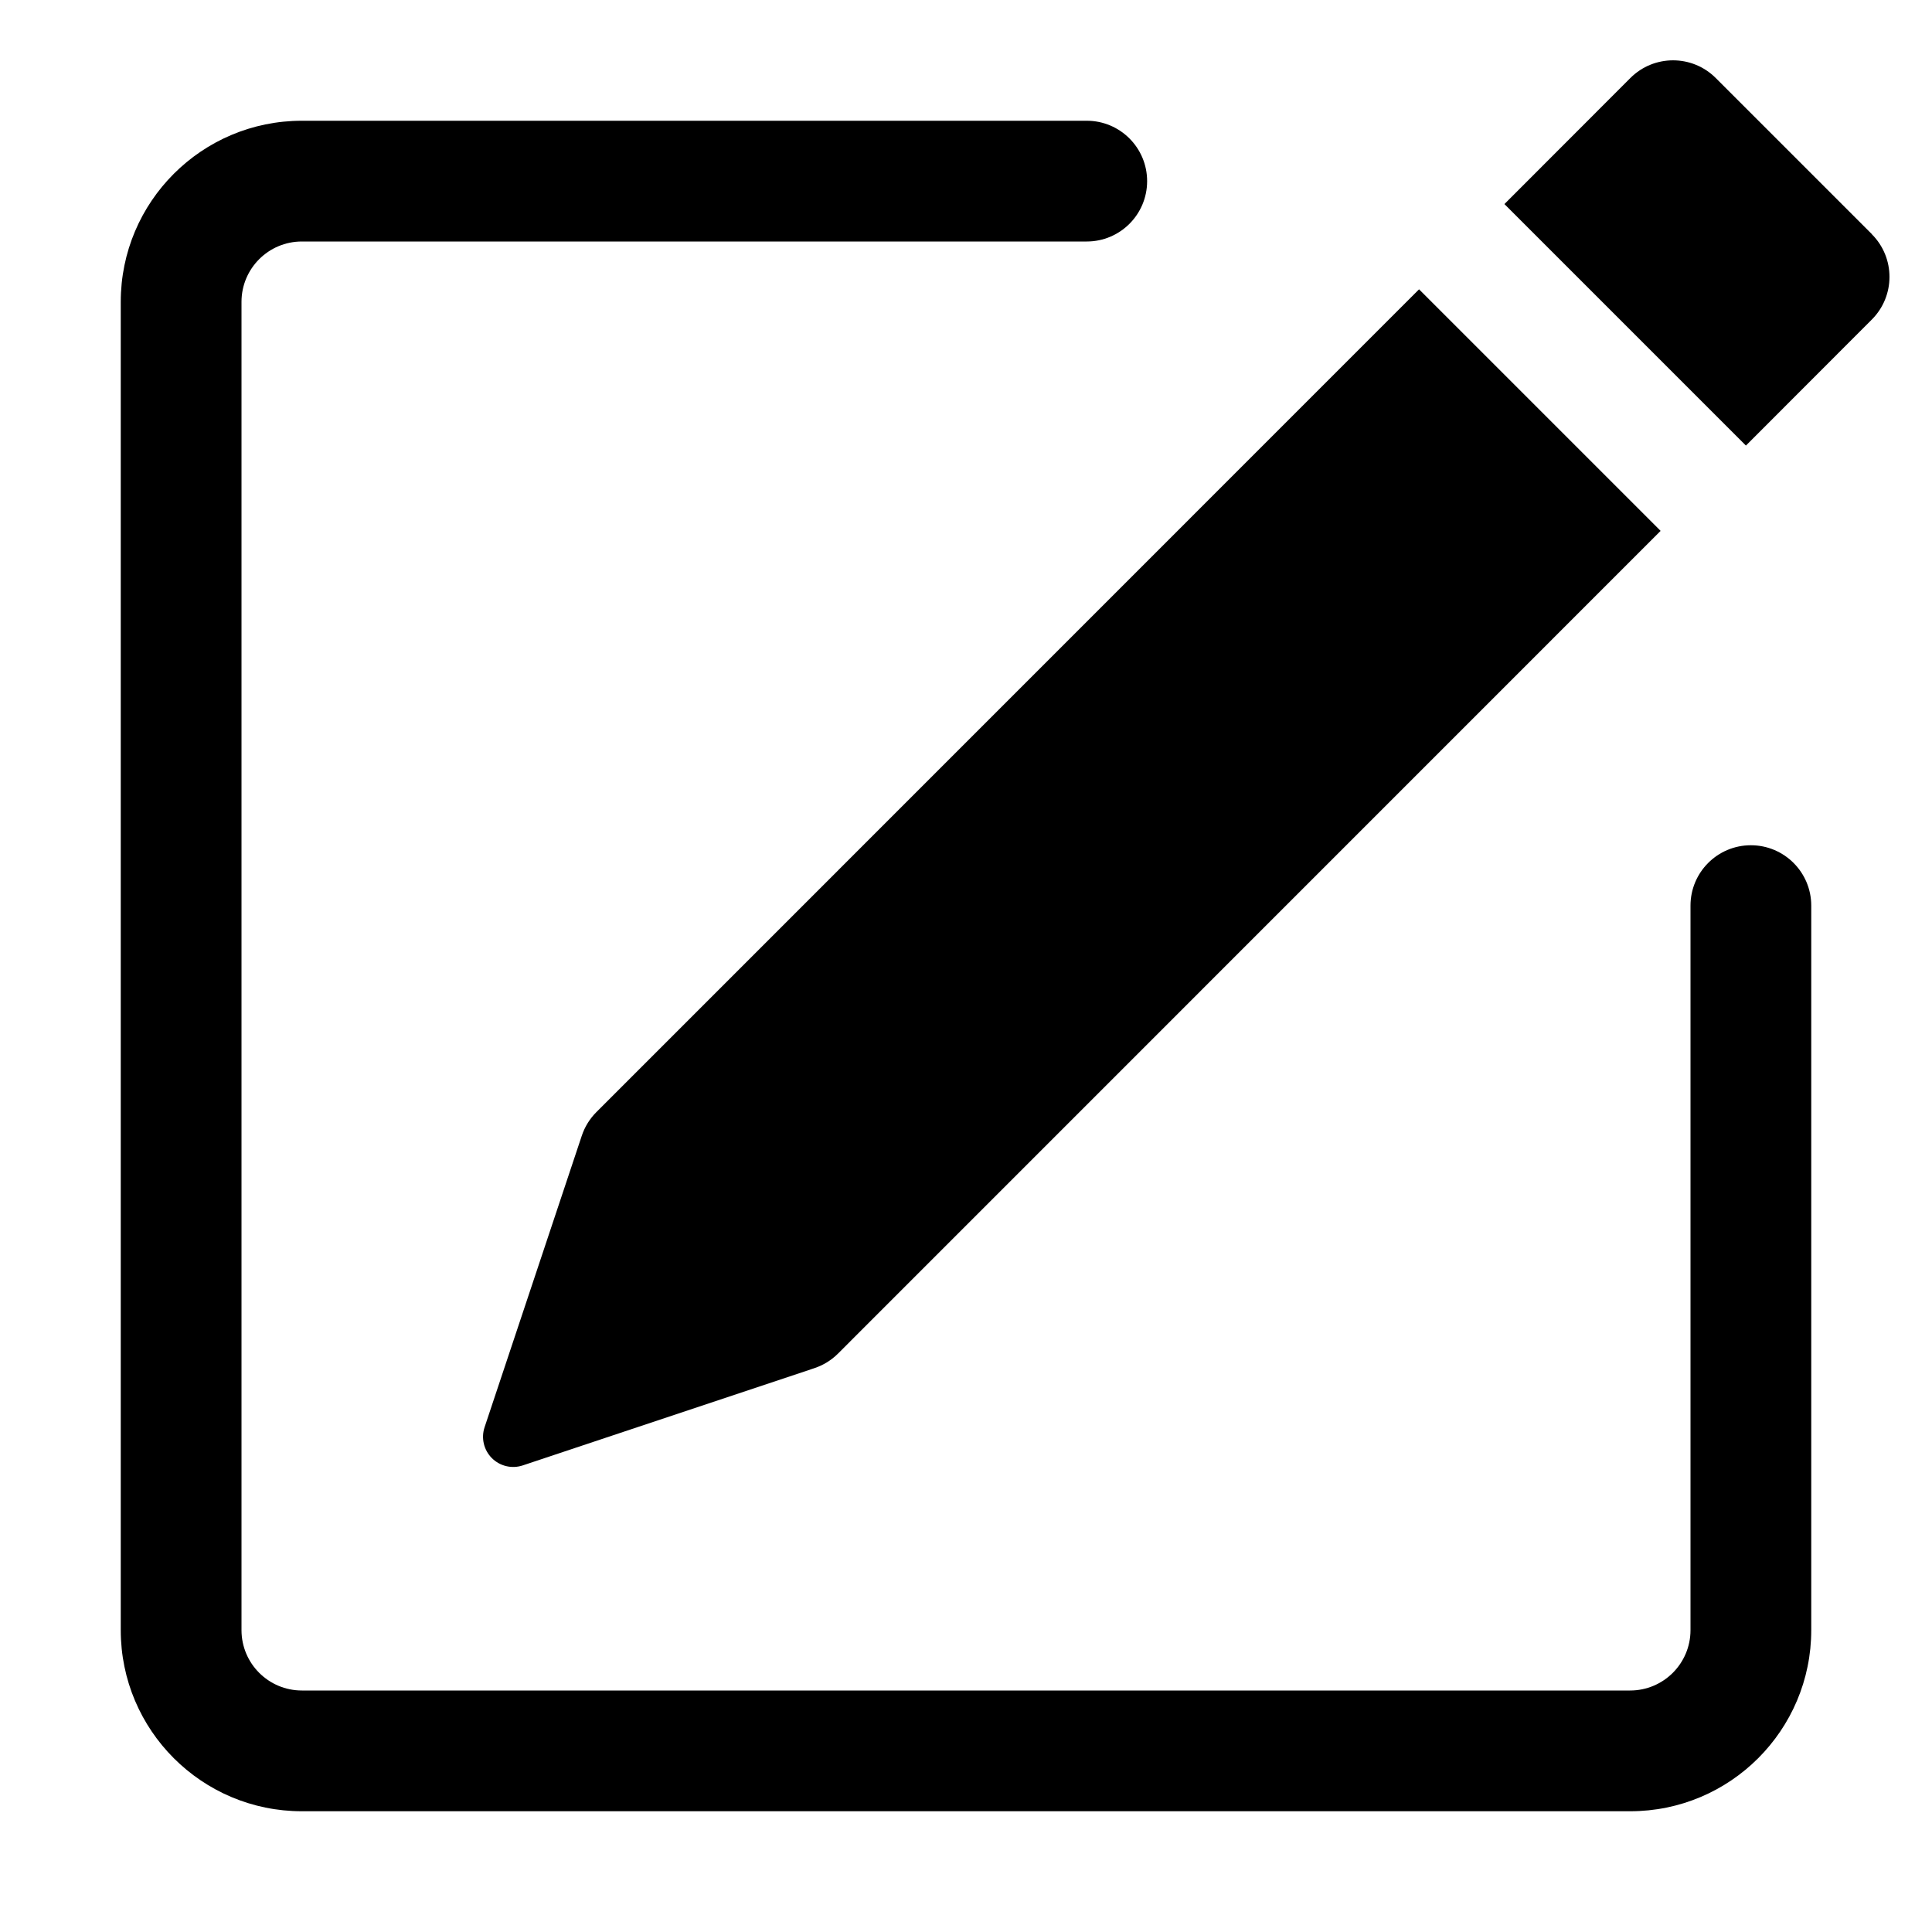
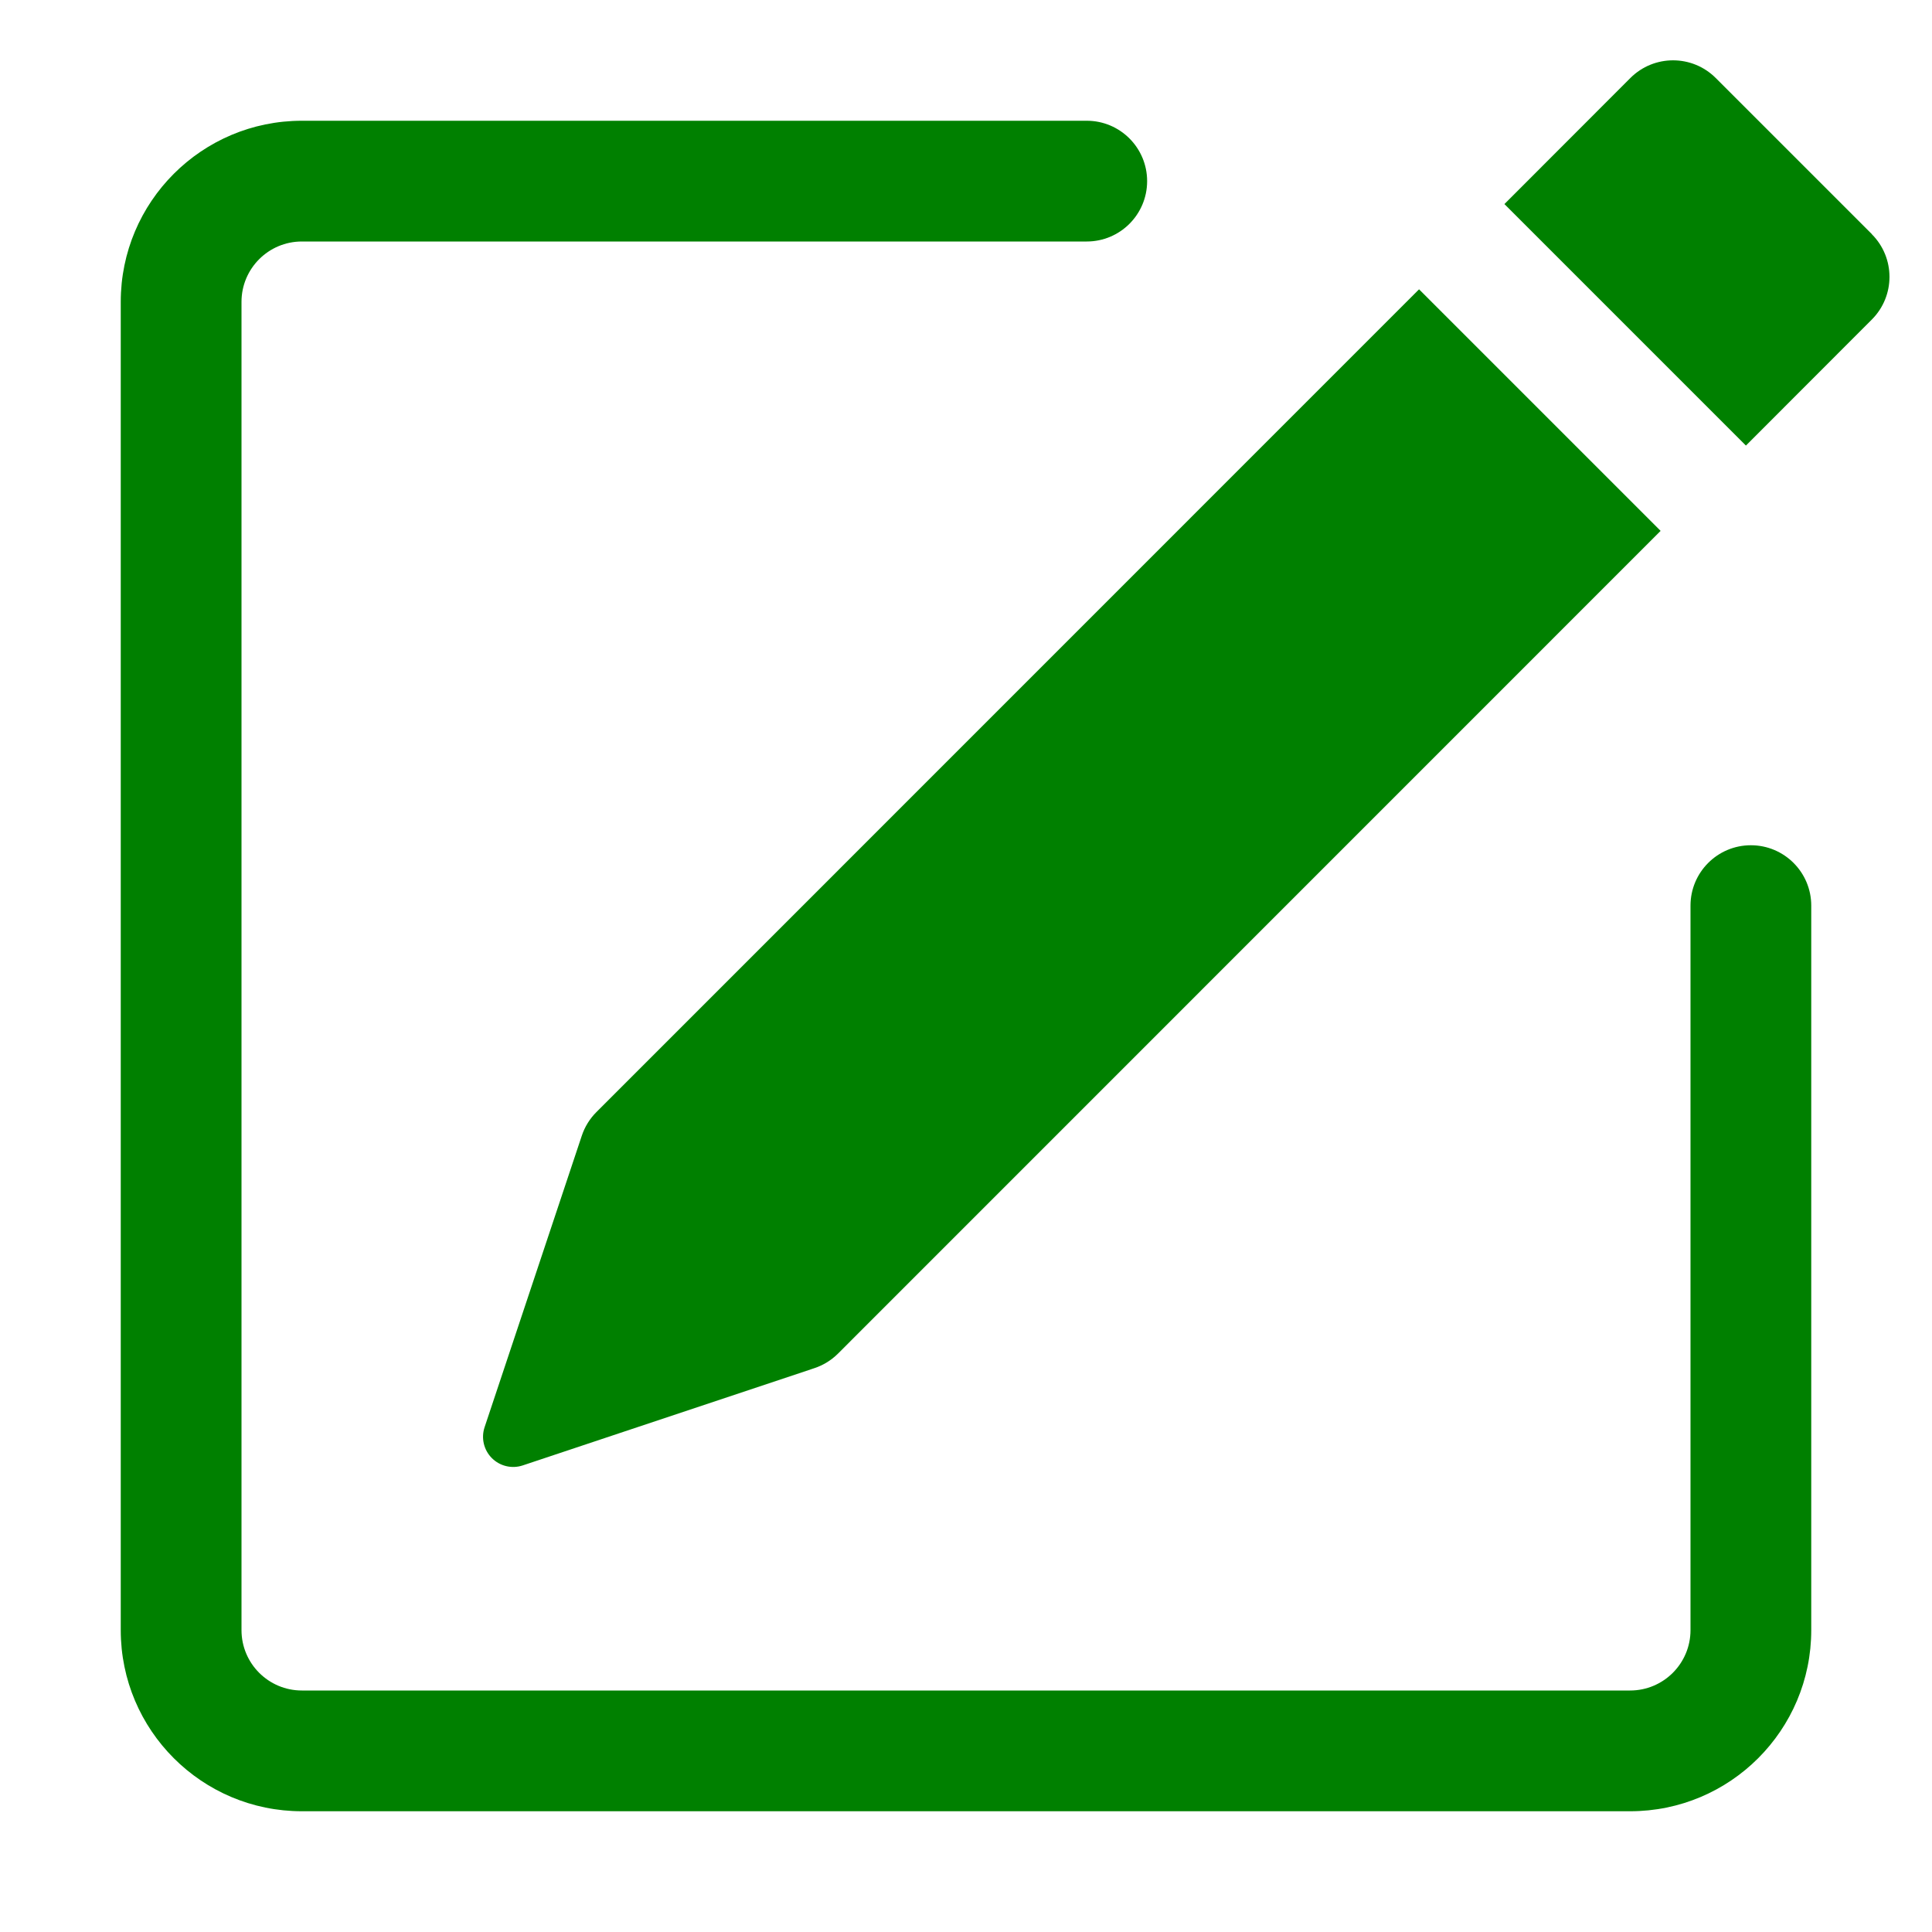
<svg xmlns="http://www.w3.org/2000/svg" width="16" height="16" fill="currentColor" class="bi bi-pencil-square" viewBox="0 0 16 16">
-   <path d="M15.502 1.94a.5.5 0 0 1 0 .706L14.459 3.69l-2-2L13.502.646a.5.5 0 0 1 .707 0l1.293 1.293zm-1.75 2.456-2-2L4.939 9.21a.5.5 0 0 0-.121.196l-.805 2.414a.25.25 0 0 0 .316.316l2.414-.805a.5.5 0 0 0 .196-.12l6.813-6.814z" />
-   <path fill-rule="evenodd" d="M1 13.5A1.5 1.5 0 0 0 2.5 15h11a1.5 1.5 0 0 0 1.5-1.5v-6a.5.5 0 0 0-1 0v6a.5.5 0 0 1-.5.5h-11a.5.5 0 0 1-.5-.5v-11a.5.5 0 0 1 .5-.5H9a.5.5 0 0 0 0-1H2.5A1.5 1.5 0 0 0 1 2.5v11z" />
+   <path fill="#008000" d="M15.502 1.94a.5.5 0 0 1 0 .706L14.459 3.69l-2-2L13.502.646a.5.5 0 0 1 .707 0l1.293 1.293zm-1.75 2.456-2-2L4.939 9.21a.5.5 0 0 0-.121.196l-.805 2.414a.25.25 0 0 0 .316.316l2.414-.805a.5.5 0 0 0 .196-.12l6.813-6.814z" />
+   <path fill="#008000" fill-rule="evenodd" d="M1 13.5A1.5 1.5 0 0 0 2.5 15h11a1.5 1.5 0 0 0 1.5-1.5v-6a.5.5 0 0 0-1 0v6a.5.5 0 0 1-.5.5h-11a.5.5 0 0 1-.5-.5v-11a.5.5 0 0 1 .5-.5H9a.5.5 0 0 0 0-1H2.5A1.5 1.5 0 0 0 1 2.5v11z" />
</svg>
